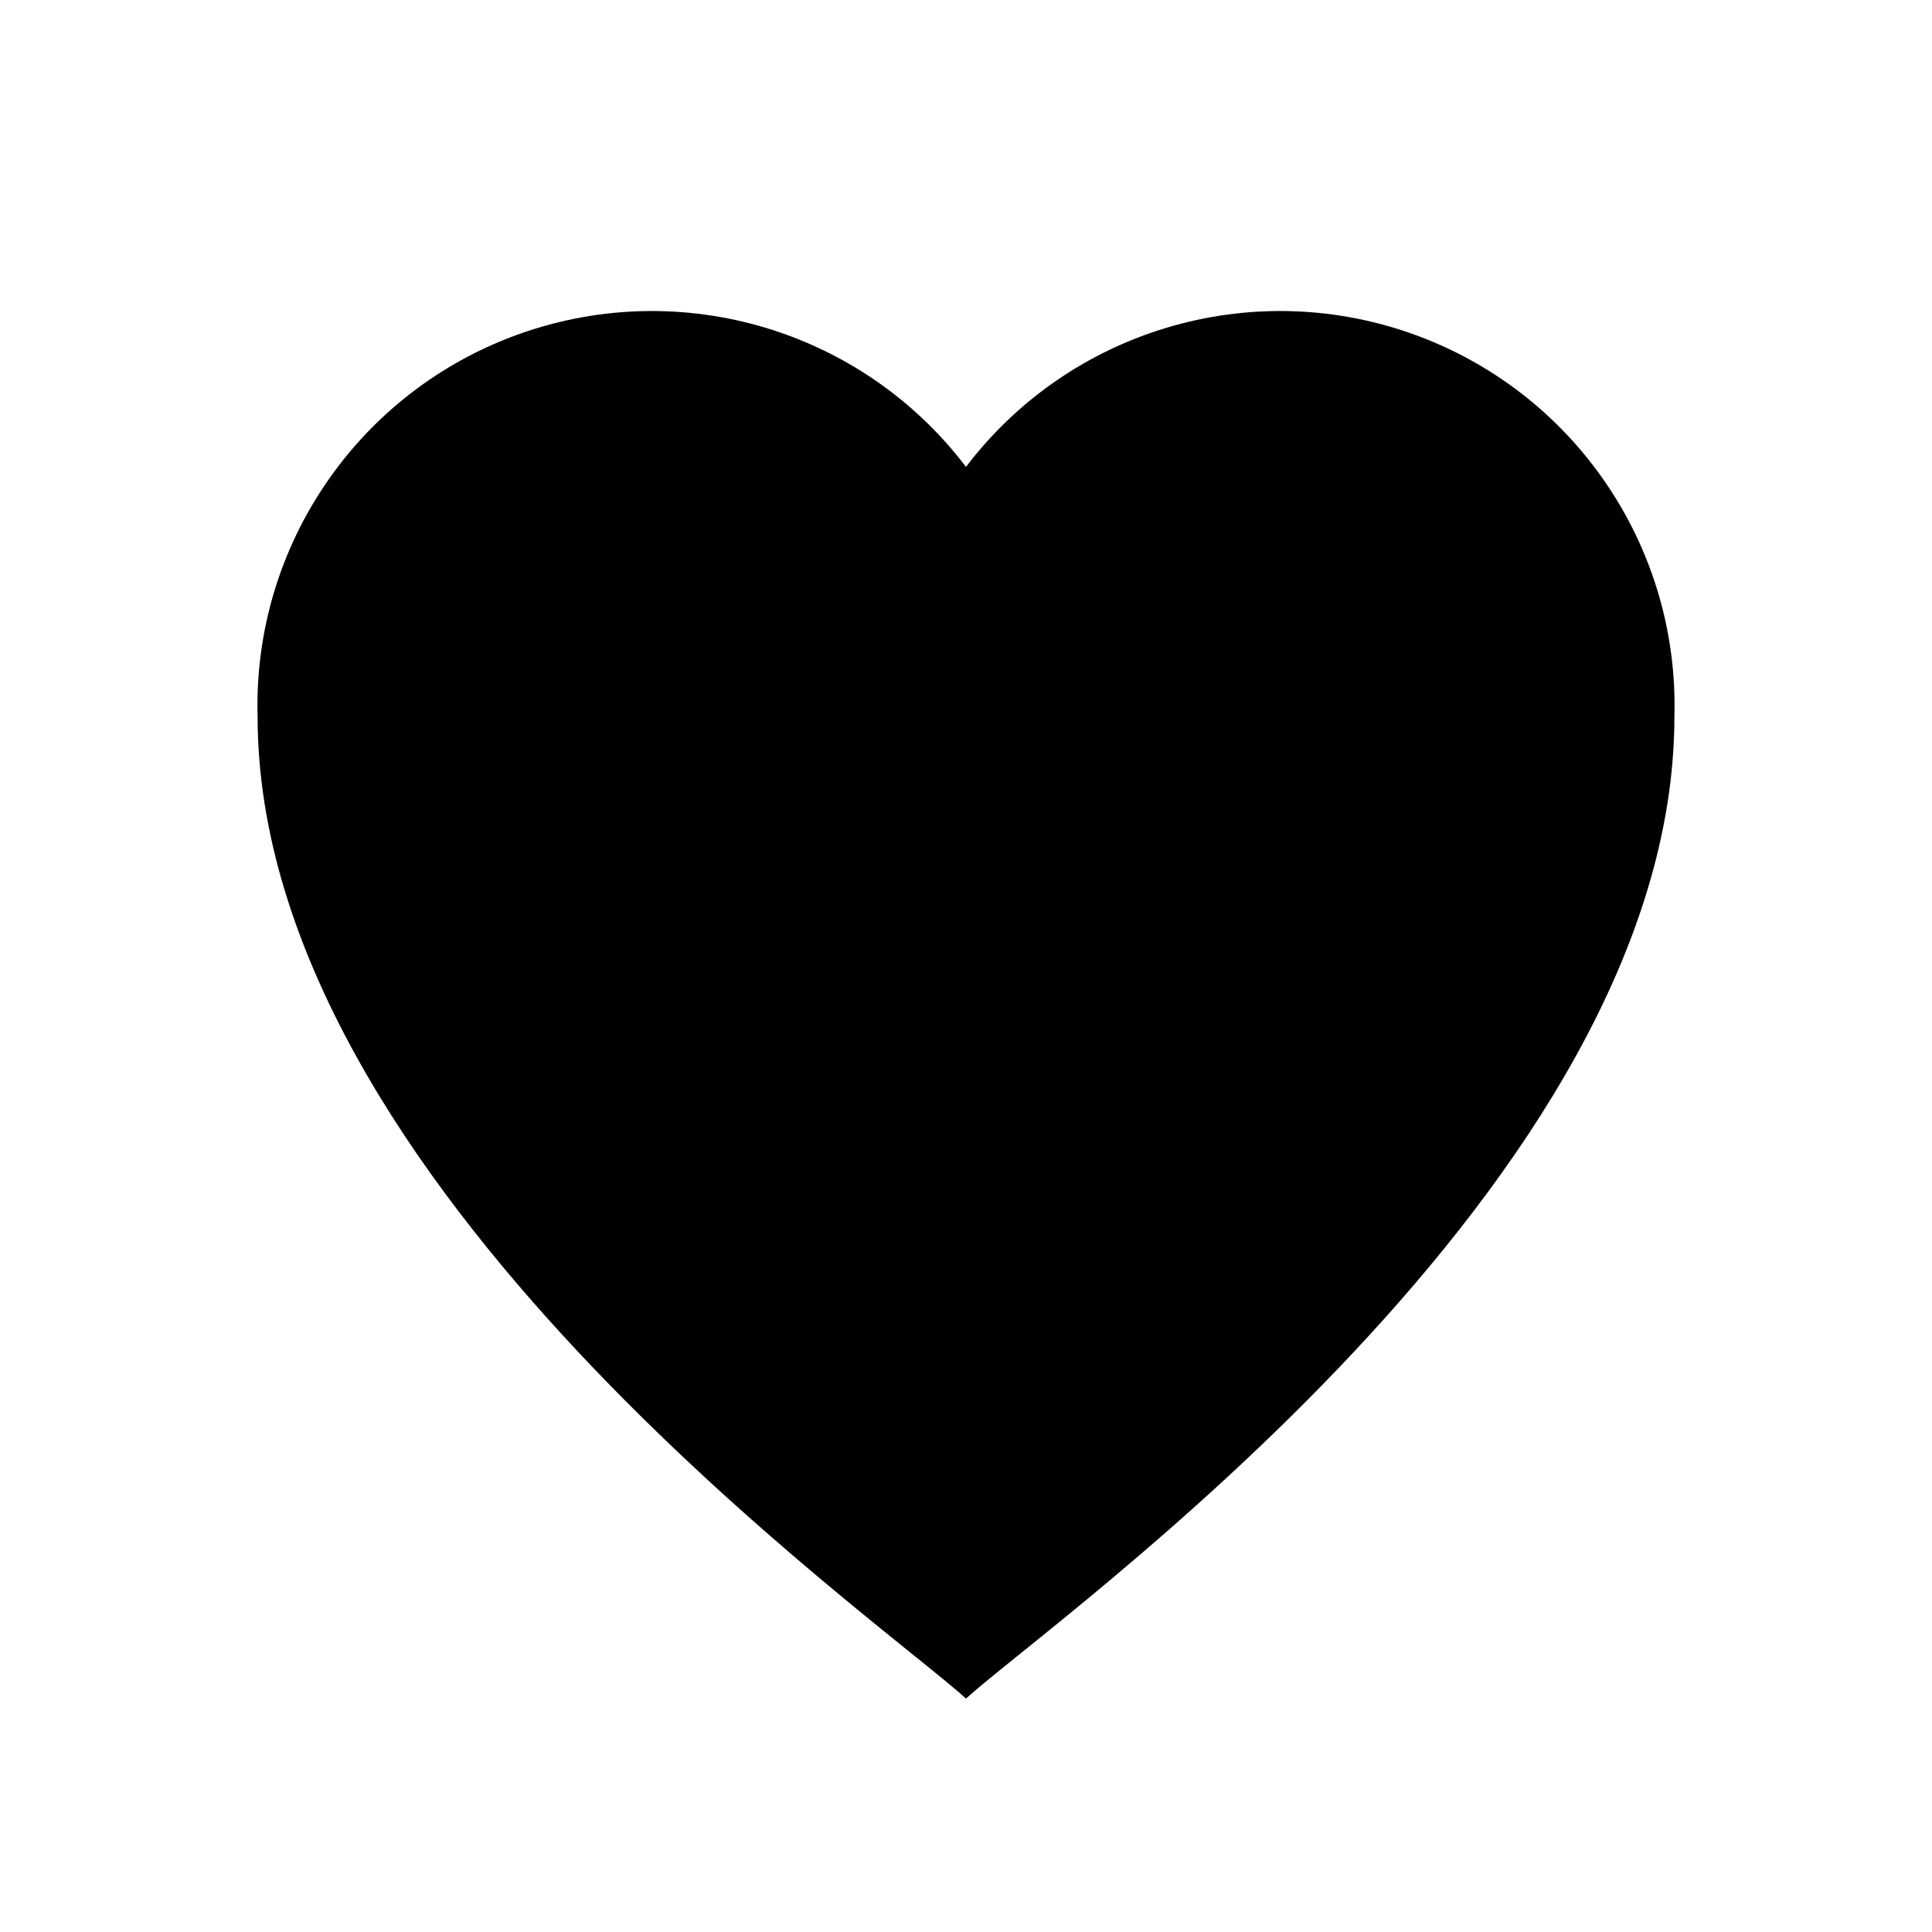
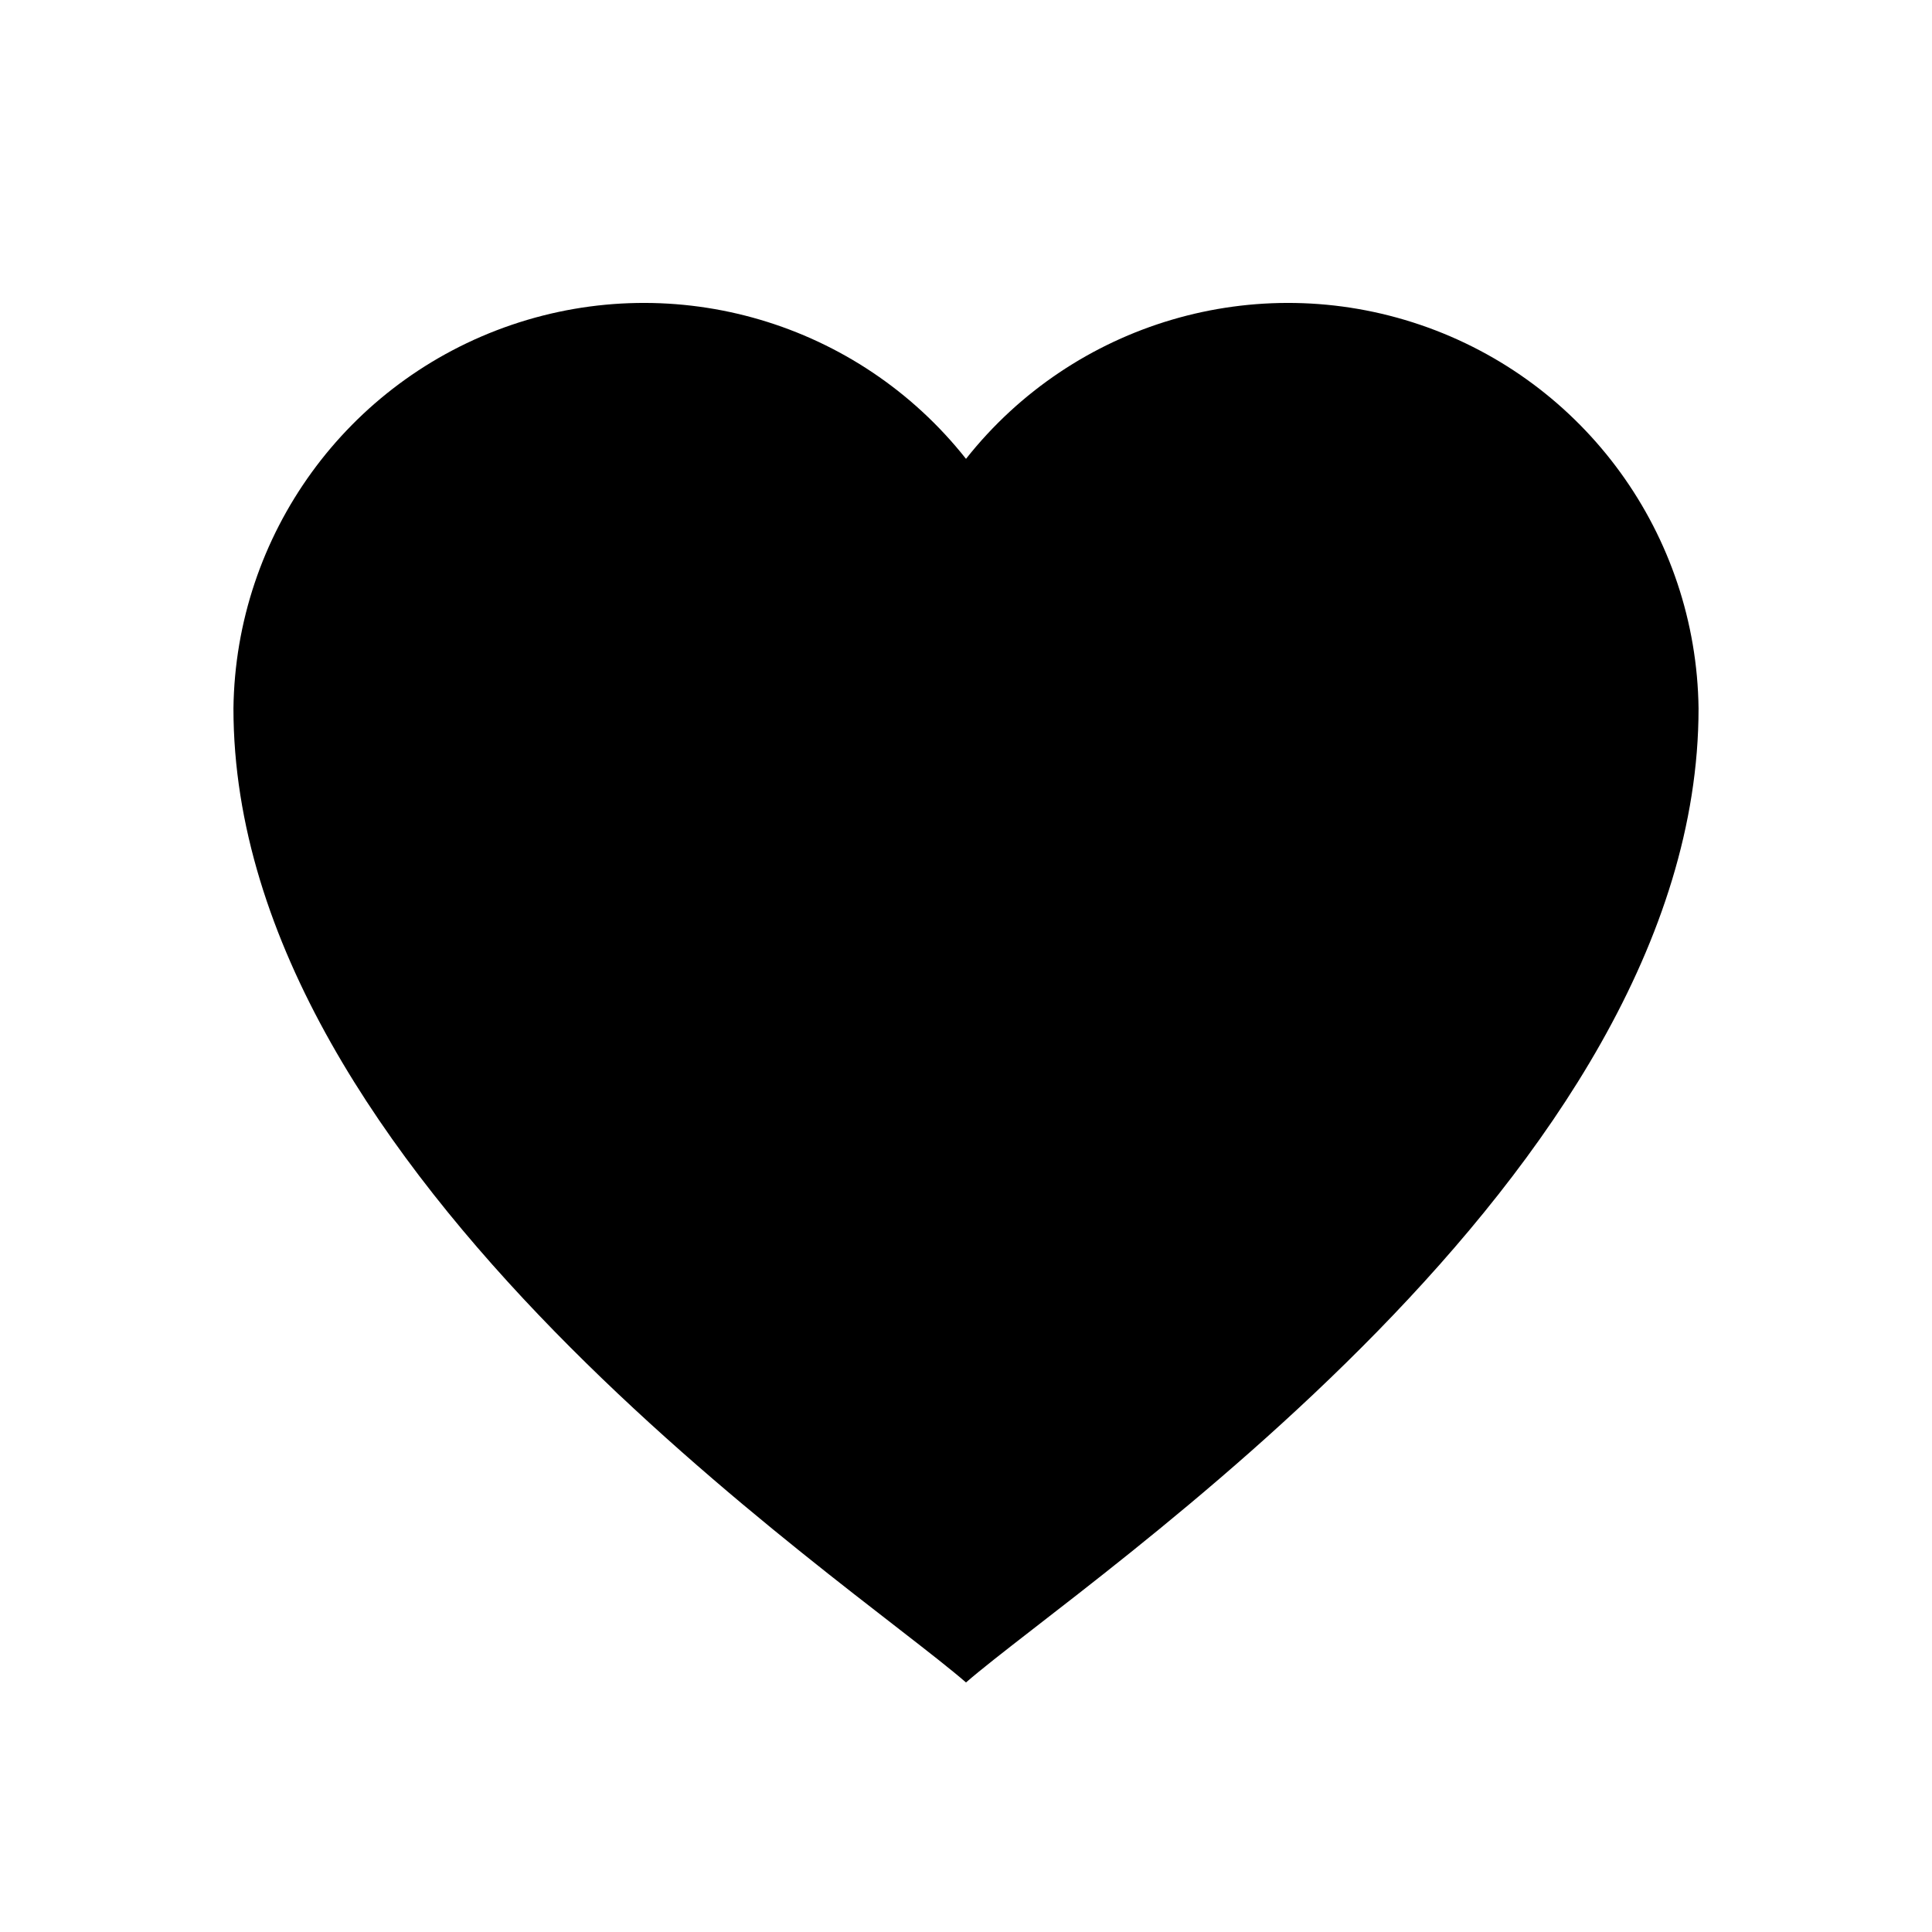
<svg xmlns="http://www.w3.org/2000/svg" width="24" height="24" viewBox="0 0 24 24" fill="currentColor">
-   <path d="M12 21.1c-1.1-1-8.8-6.4-8.8-12.2A4.9 4.9 0 0 1 12 5.8a4.9 4.9 0 0 1 8.8 3.1c0 5.8-7.7 11.2-8.8 12.2Z" />
+   <path d="M12 20.9C10.5 19.6 2.9 14.6 2.9 8.8A5.1 5.1 0 0 1 12 5.7a5.1 5.1 0 0 1 9.1 3.1c0 5.8-7.6 10.8-9.1 12.1Z" />
</svg>
